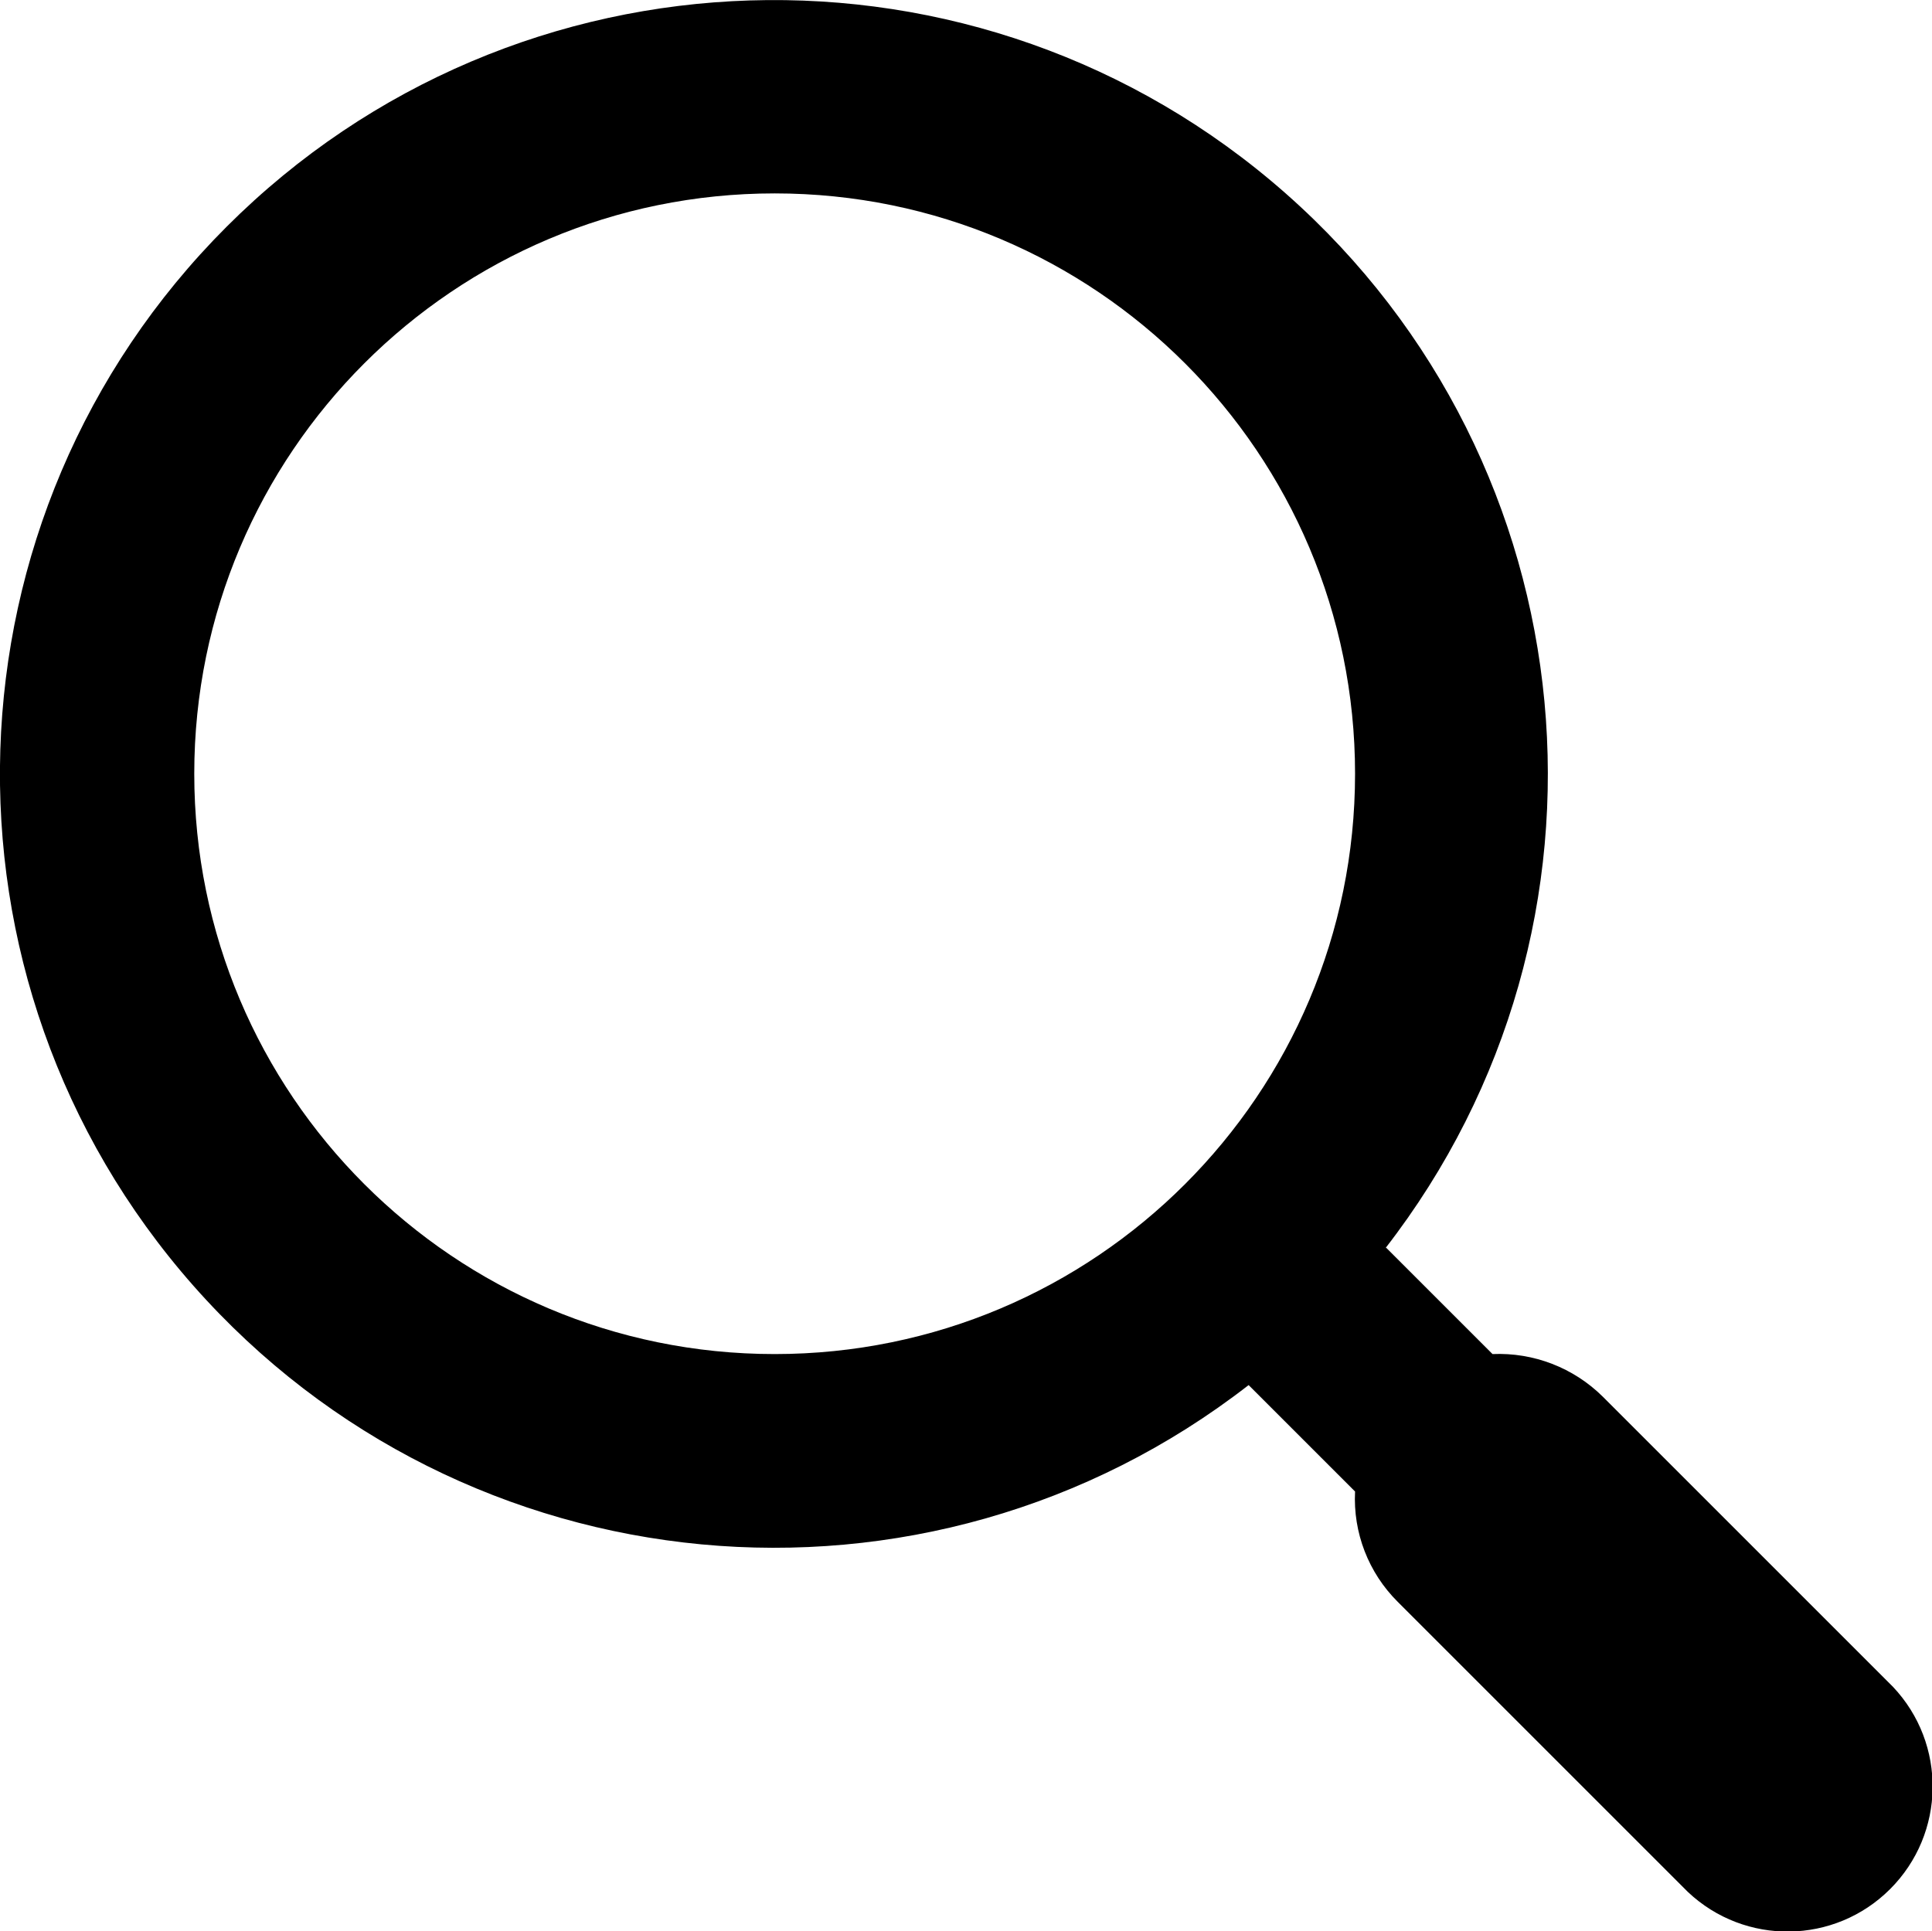
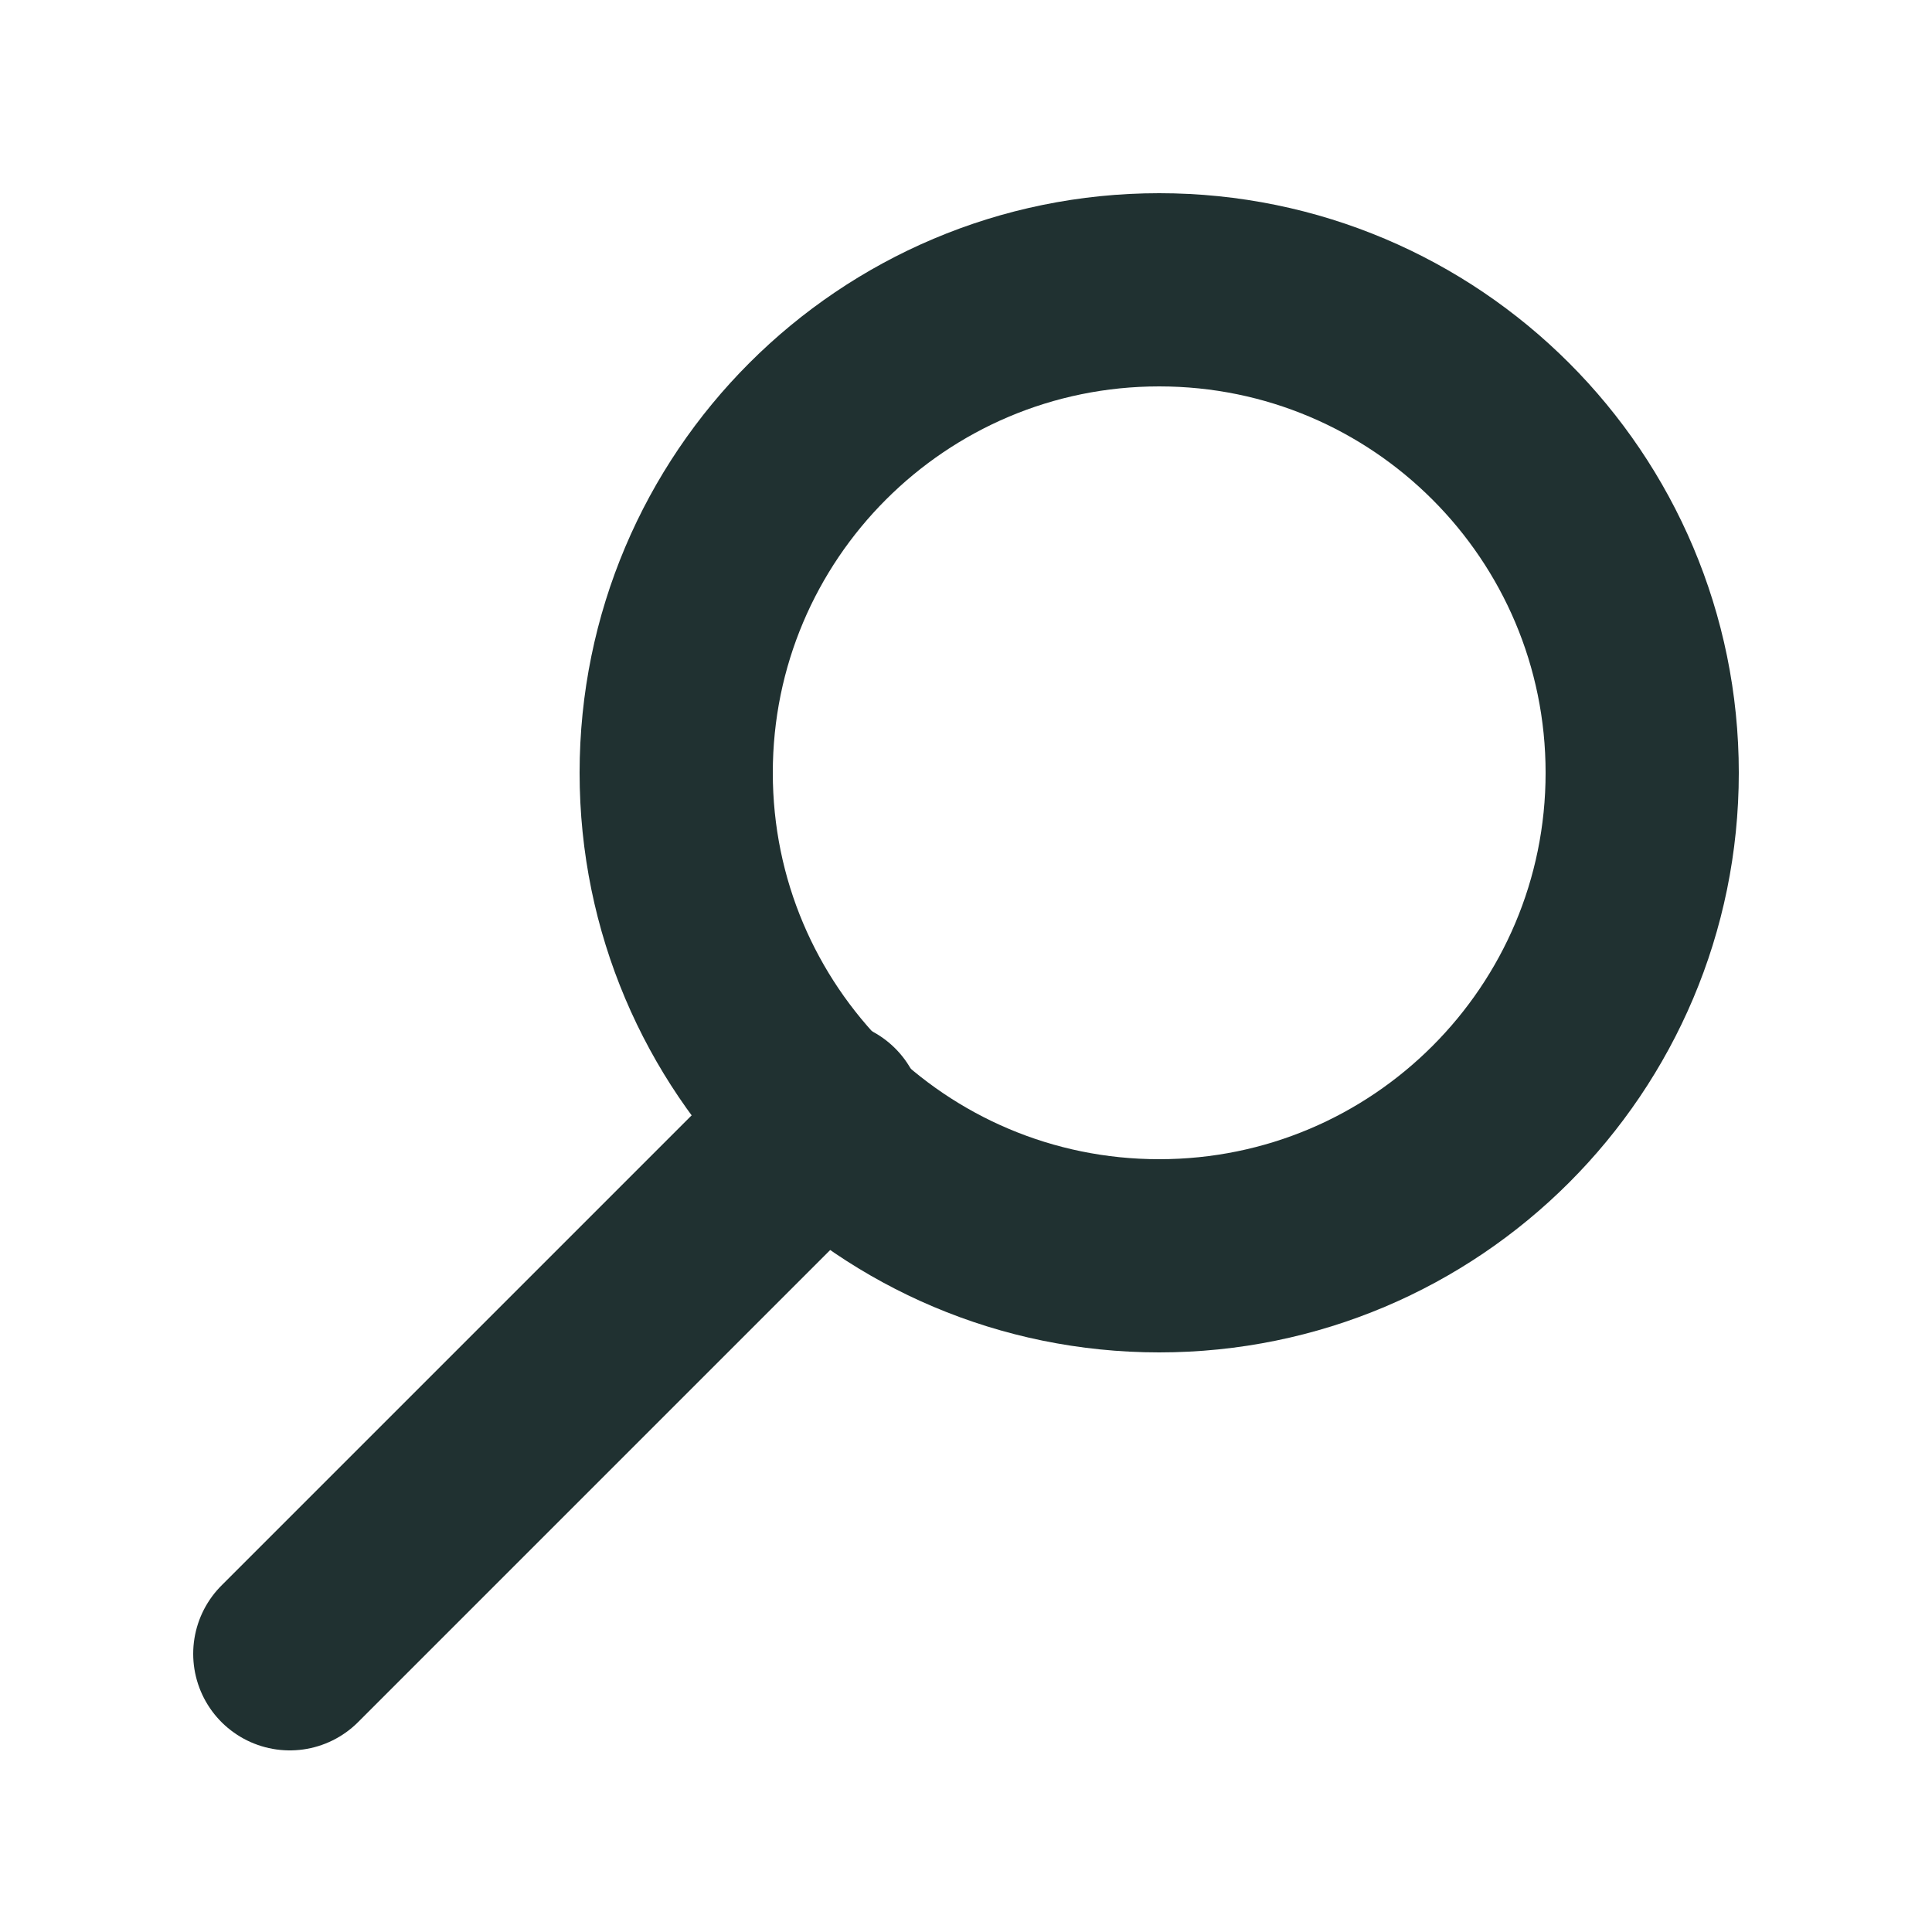
- <svg xmlns="http://www.w3.org/2000/svg" width="16.191" height="16.183" viewBox="0 0 16.191 16.183">
-   <path d="M13.608,12.459l.892.892a1.237,1.237,0,0,1,.924.357l2.432,2.432a1.216,1.216,0,0,1-1.719,1.719l-2.432-2.432a1.216,1.216,0,0,1-.357-.924l-.892-.892A6.486,6.486,0,1,1,13.6,12.467Zm-5.124.892A4.864,4.864,0,1,0,3.62,8.486,4.864,4.864,0,0,0,8.484,13.351Z" transform="translate(-1.992 -2.002)" fill="currentColor" />
+ <svg xmlns="http://www.w3.org/2000/svg" viewBox="0 0 20 20">
+   <g fill="none" stroke="#203131" stroke-linecap="round" stroke-linejoin="round" class="stroke" stroke-width="2">
+     <path d="m8.56 11.56-5.56 5.56" />
+     <circle cx="12" cy="8" r="5" />
+   </g>
</svg>
